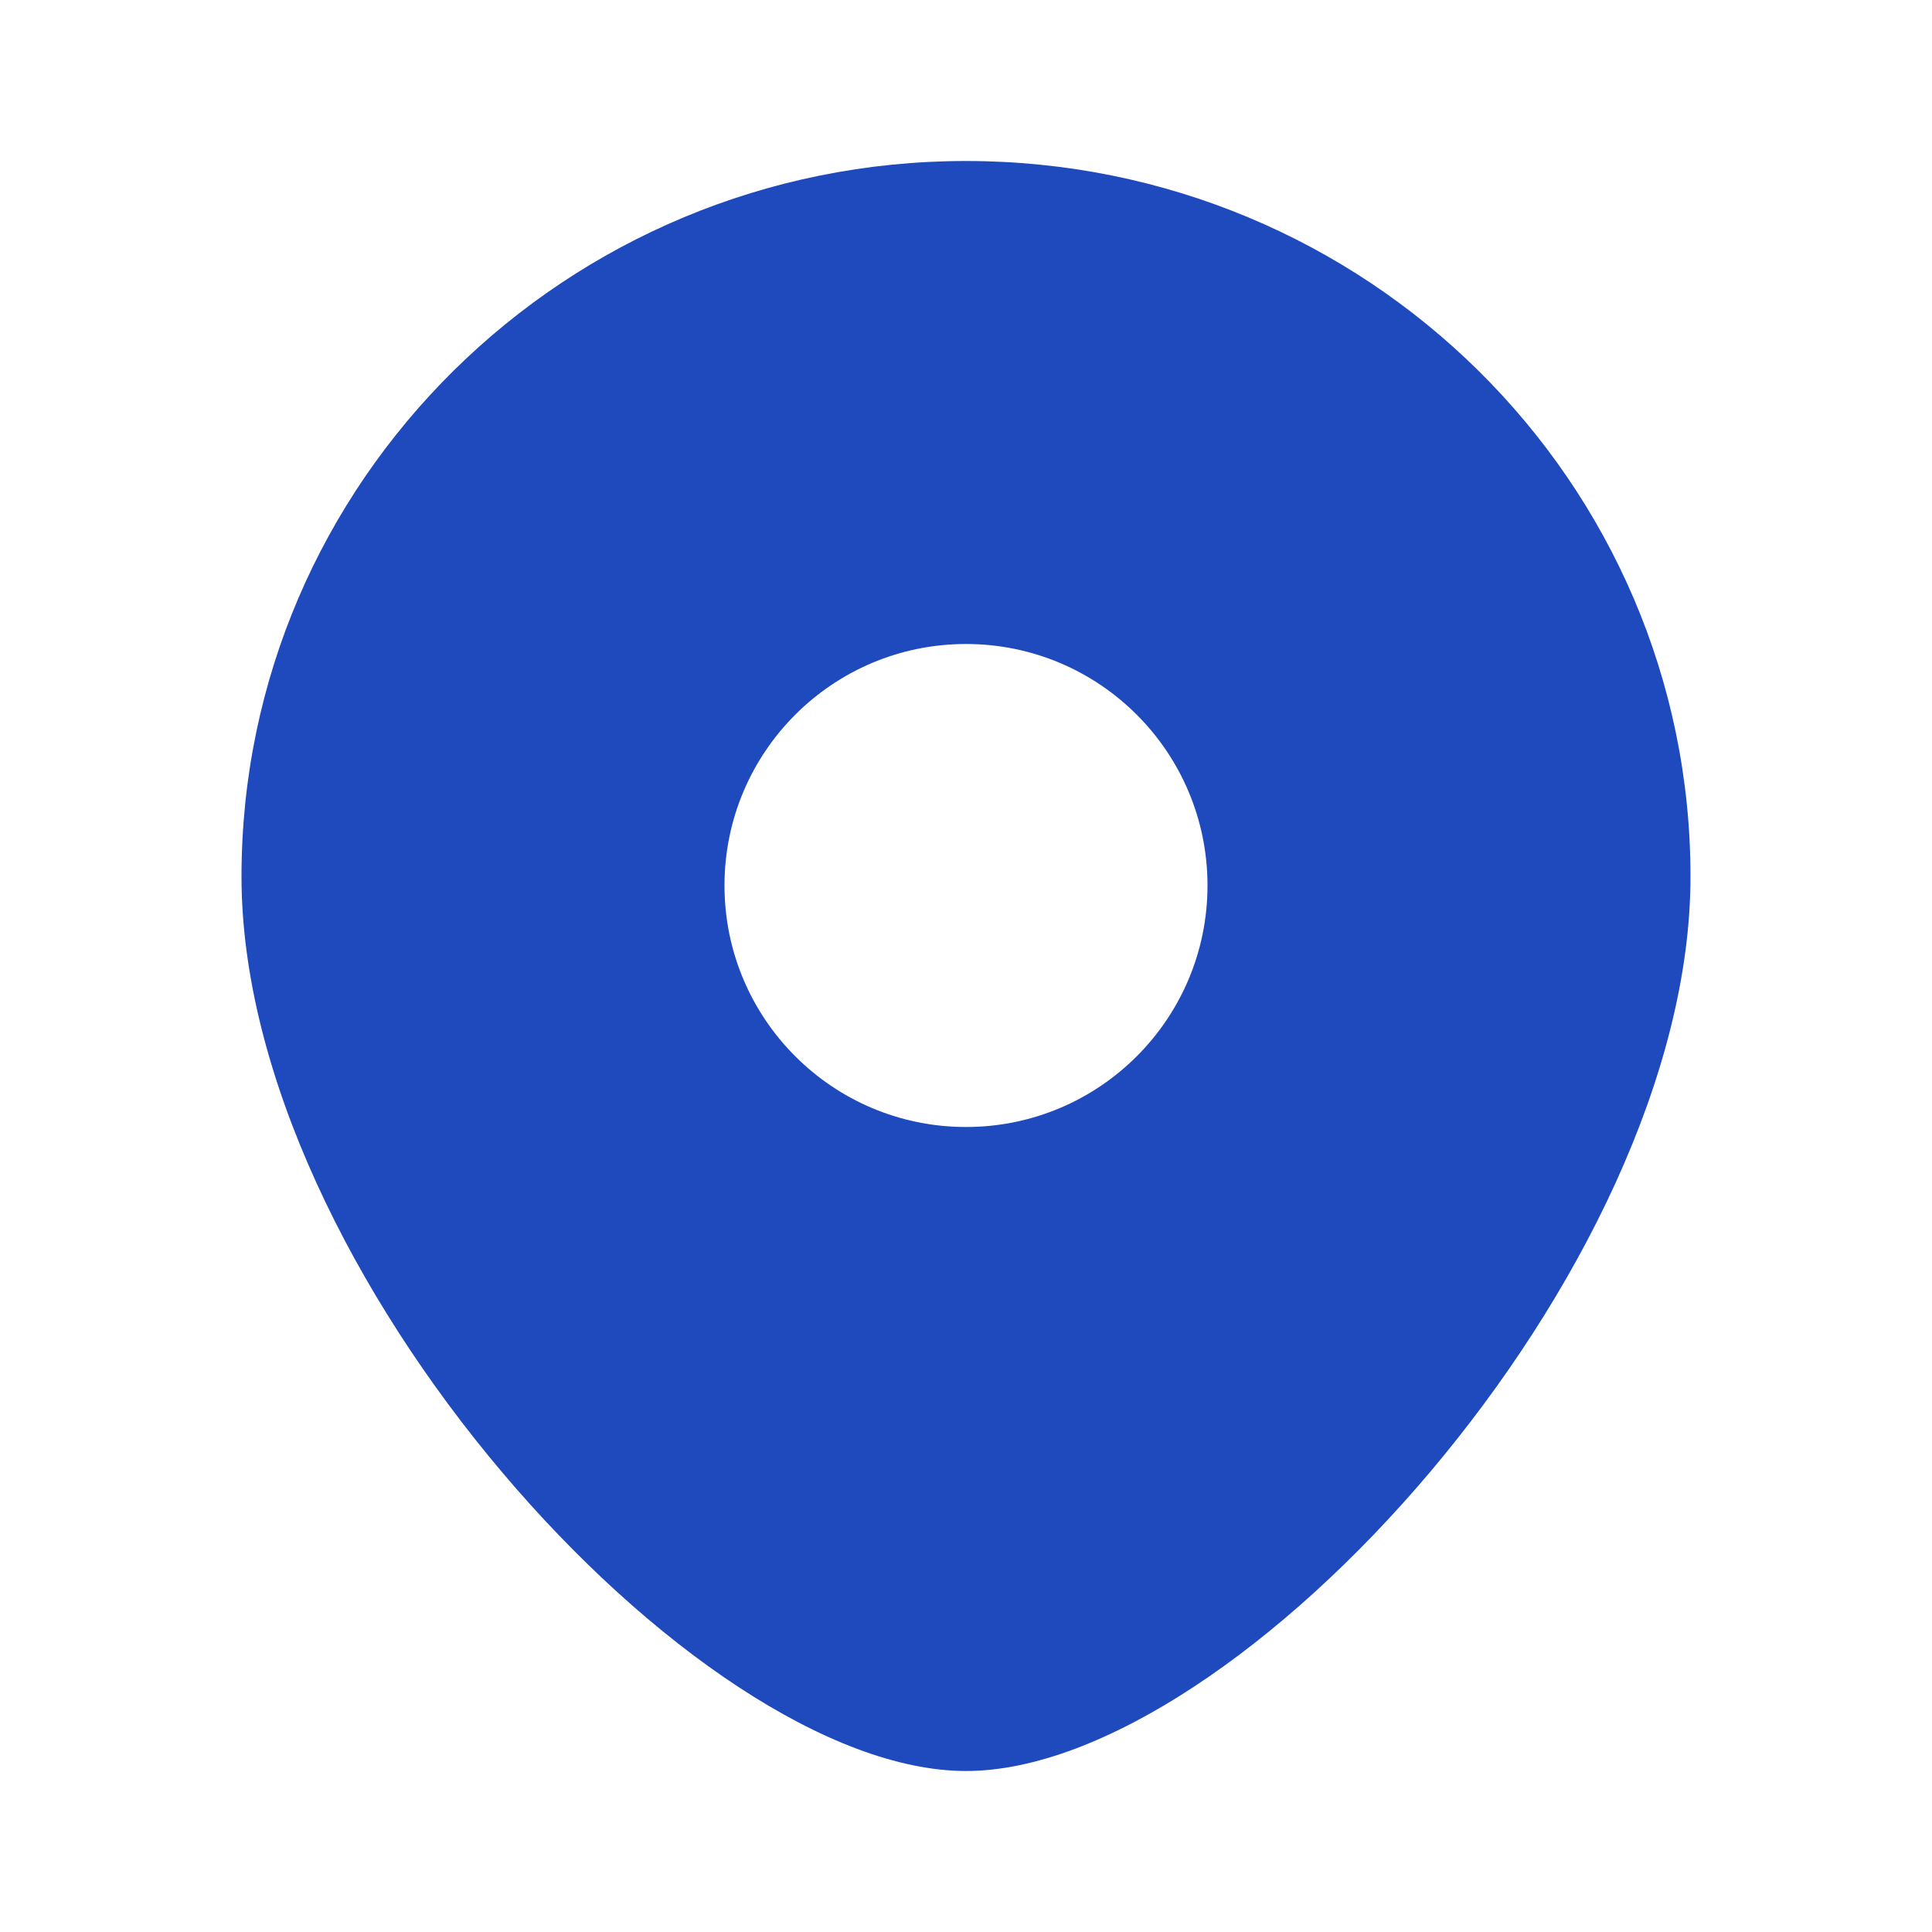
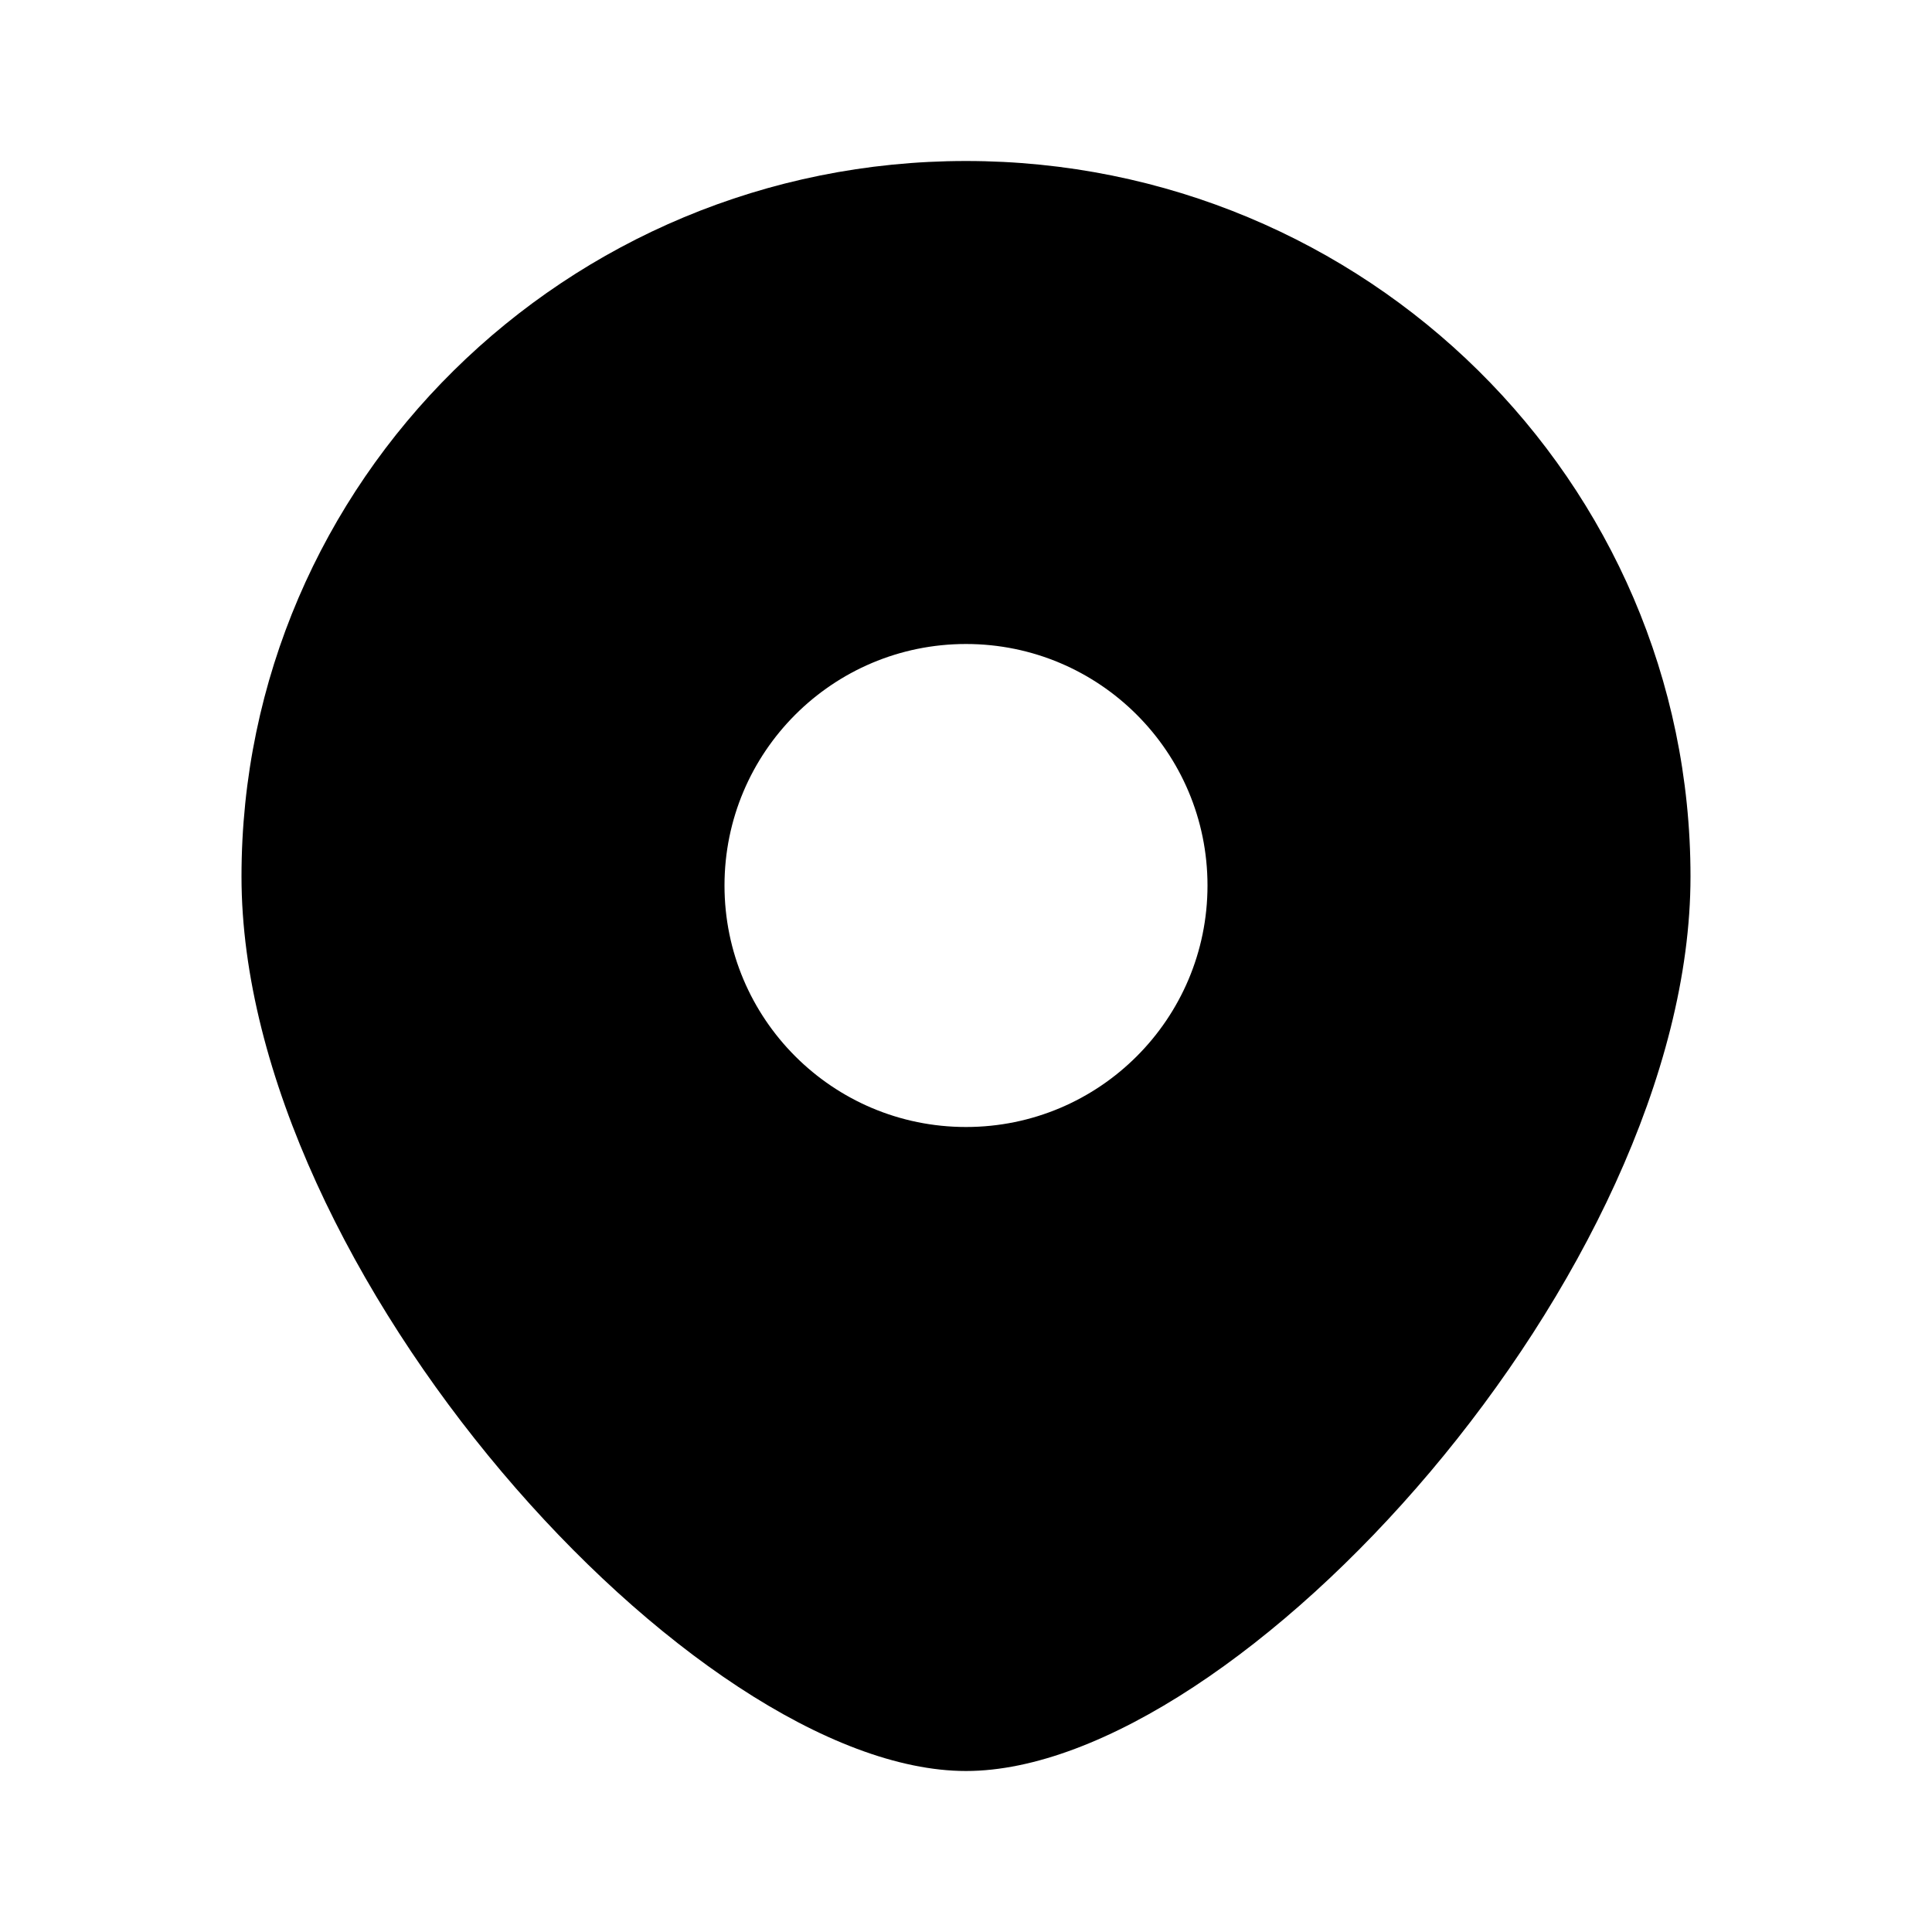
<svg xmlns="http://www.w3.org/2000/svg" width="24" height="24" viewBox="0 0 24 24" fill="none">
-   <path fill-rule="evenodd" clip-rule="evenodd" d="M12 22C8.625 22 3 15.798 3 10.889C3 5.98 7.029 2 12 2C16.971 2 21 5.98 21 10.889C21 15.798 15.375 22 12 22ZM12 14C10.343 14 9 12.657 9 11C9 9.343 10.343 8 12 8C13.657 8 15 9.343 15 11C15 12.657 13.657 14 12 14Z" fill="#1E4ABD" />
+   <path fill-rule="evenodd" clip-rule="evenodd" d="M12 22C8.625 22 3 15.798 3 10.889C3 5.98 7.029 2 12 2C16.971 2 21 5.98 21 10.889C21 15.798 15.375 22 12 22ZM12 14C10.343 14 9 12.657 9 11C9 9.343 10.343 8 12 8C13.657 8 15 9.343 15 11C15 12.657 13.657 14 12 14Z" fill="currentColor" />
</svg>
